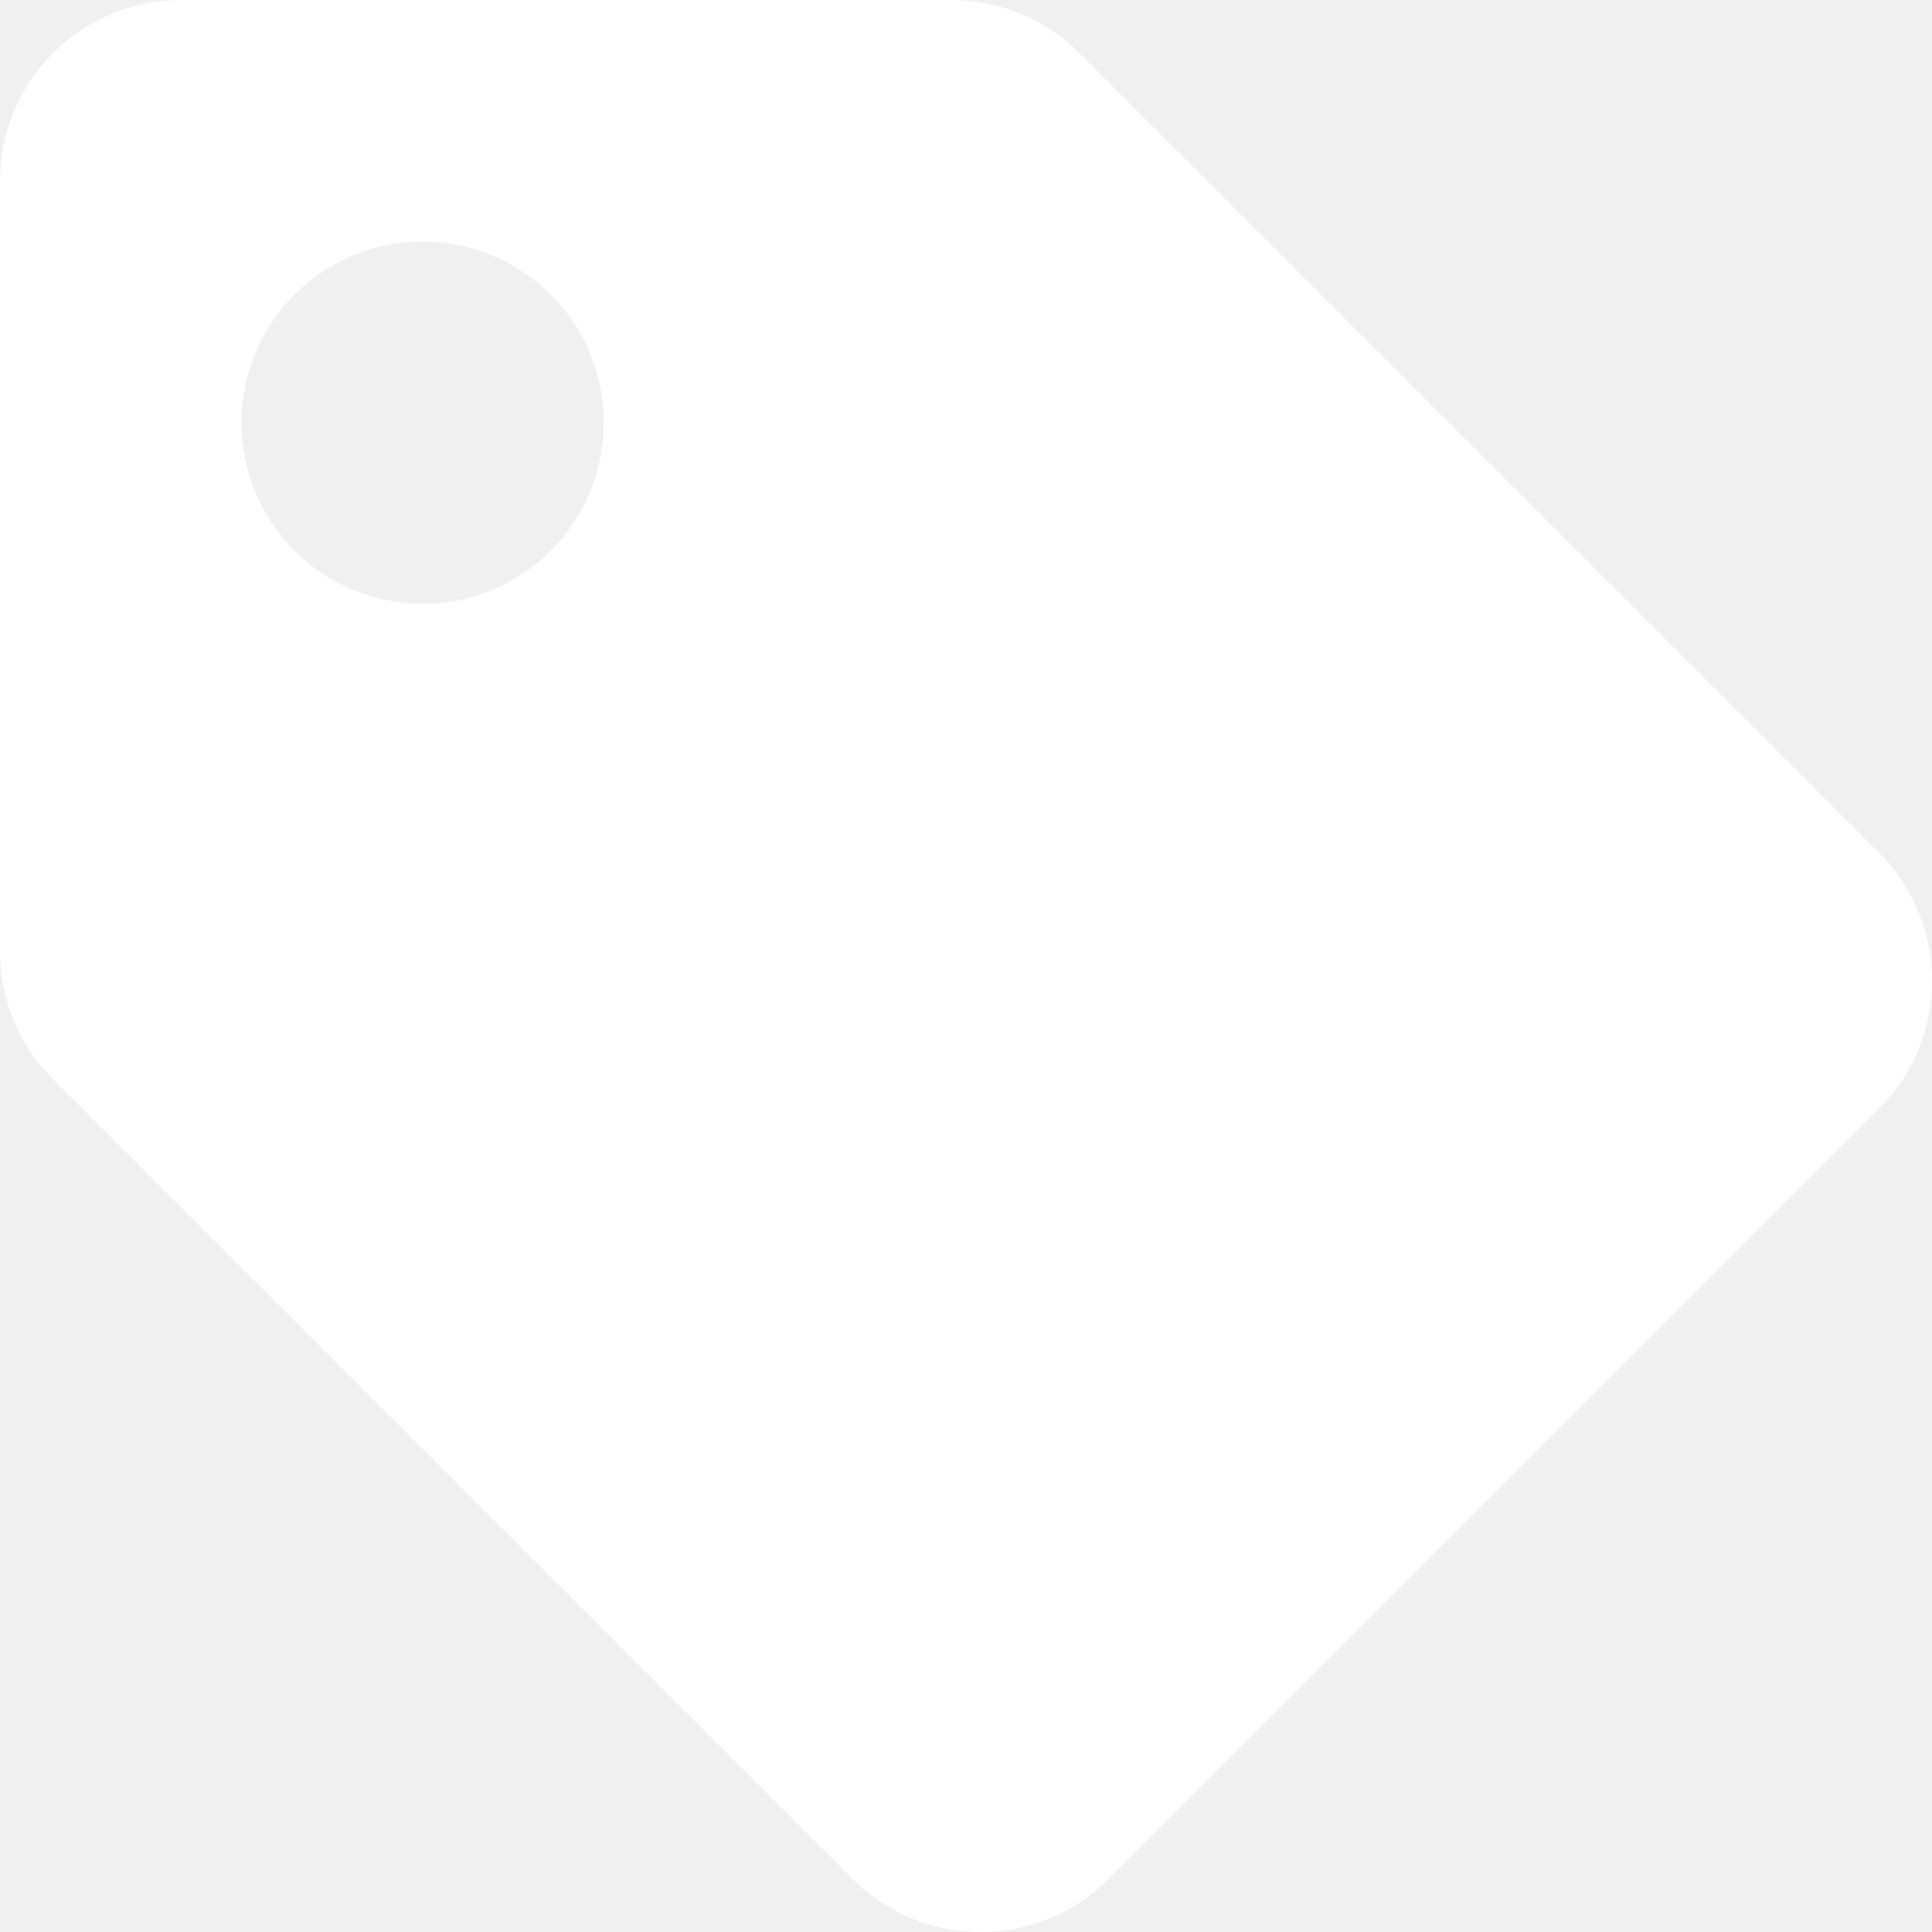
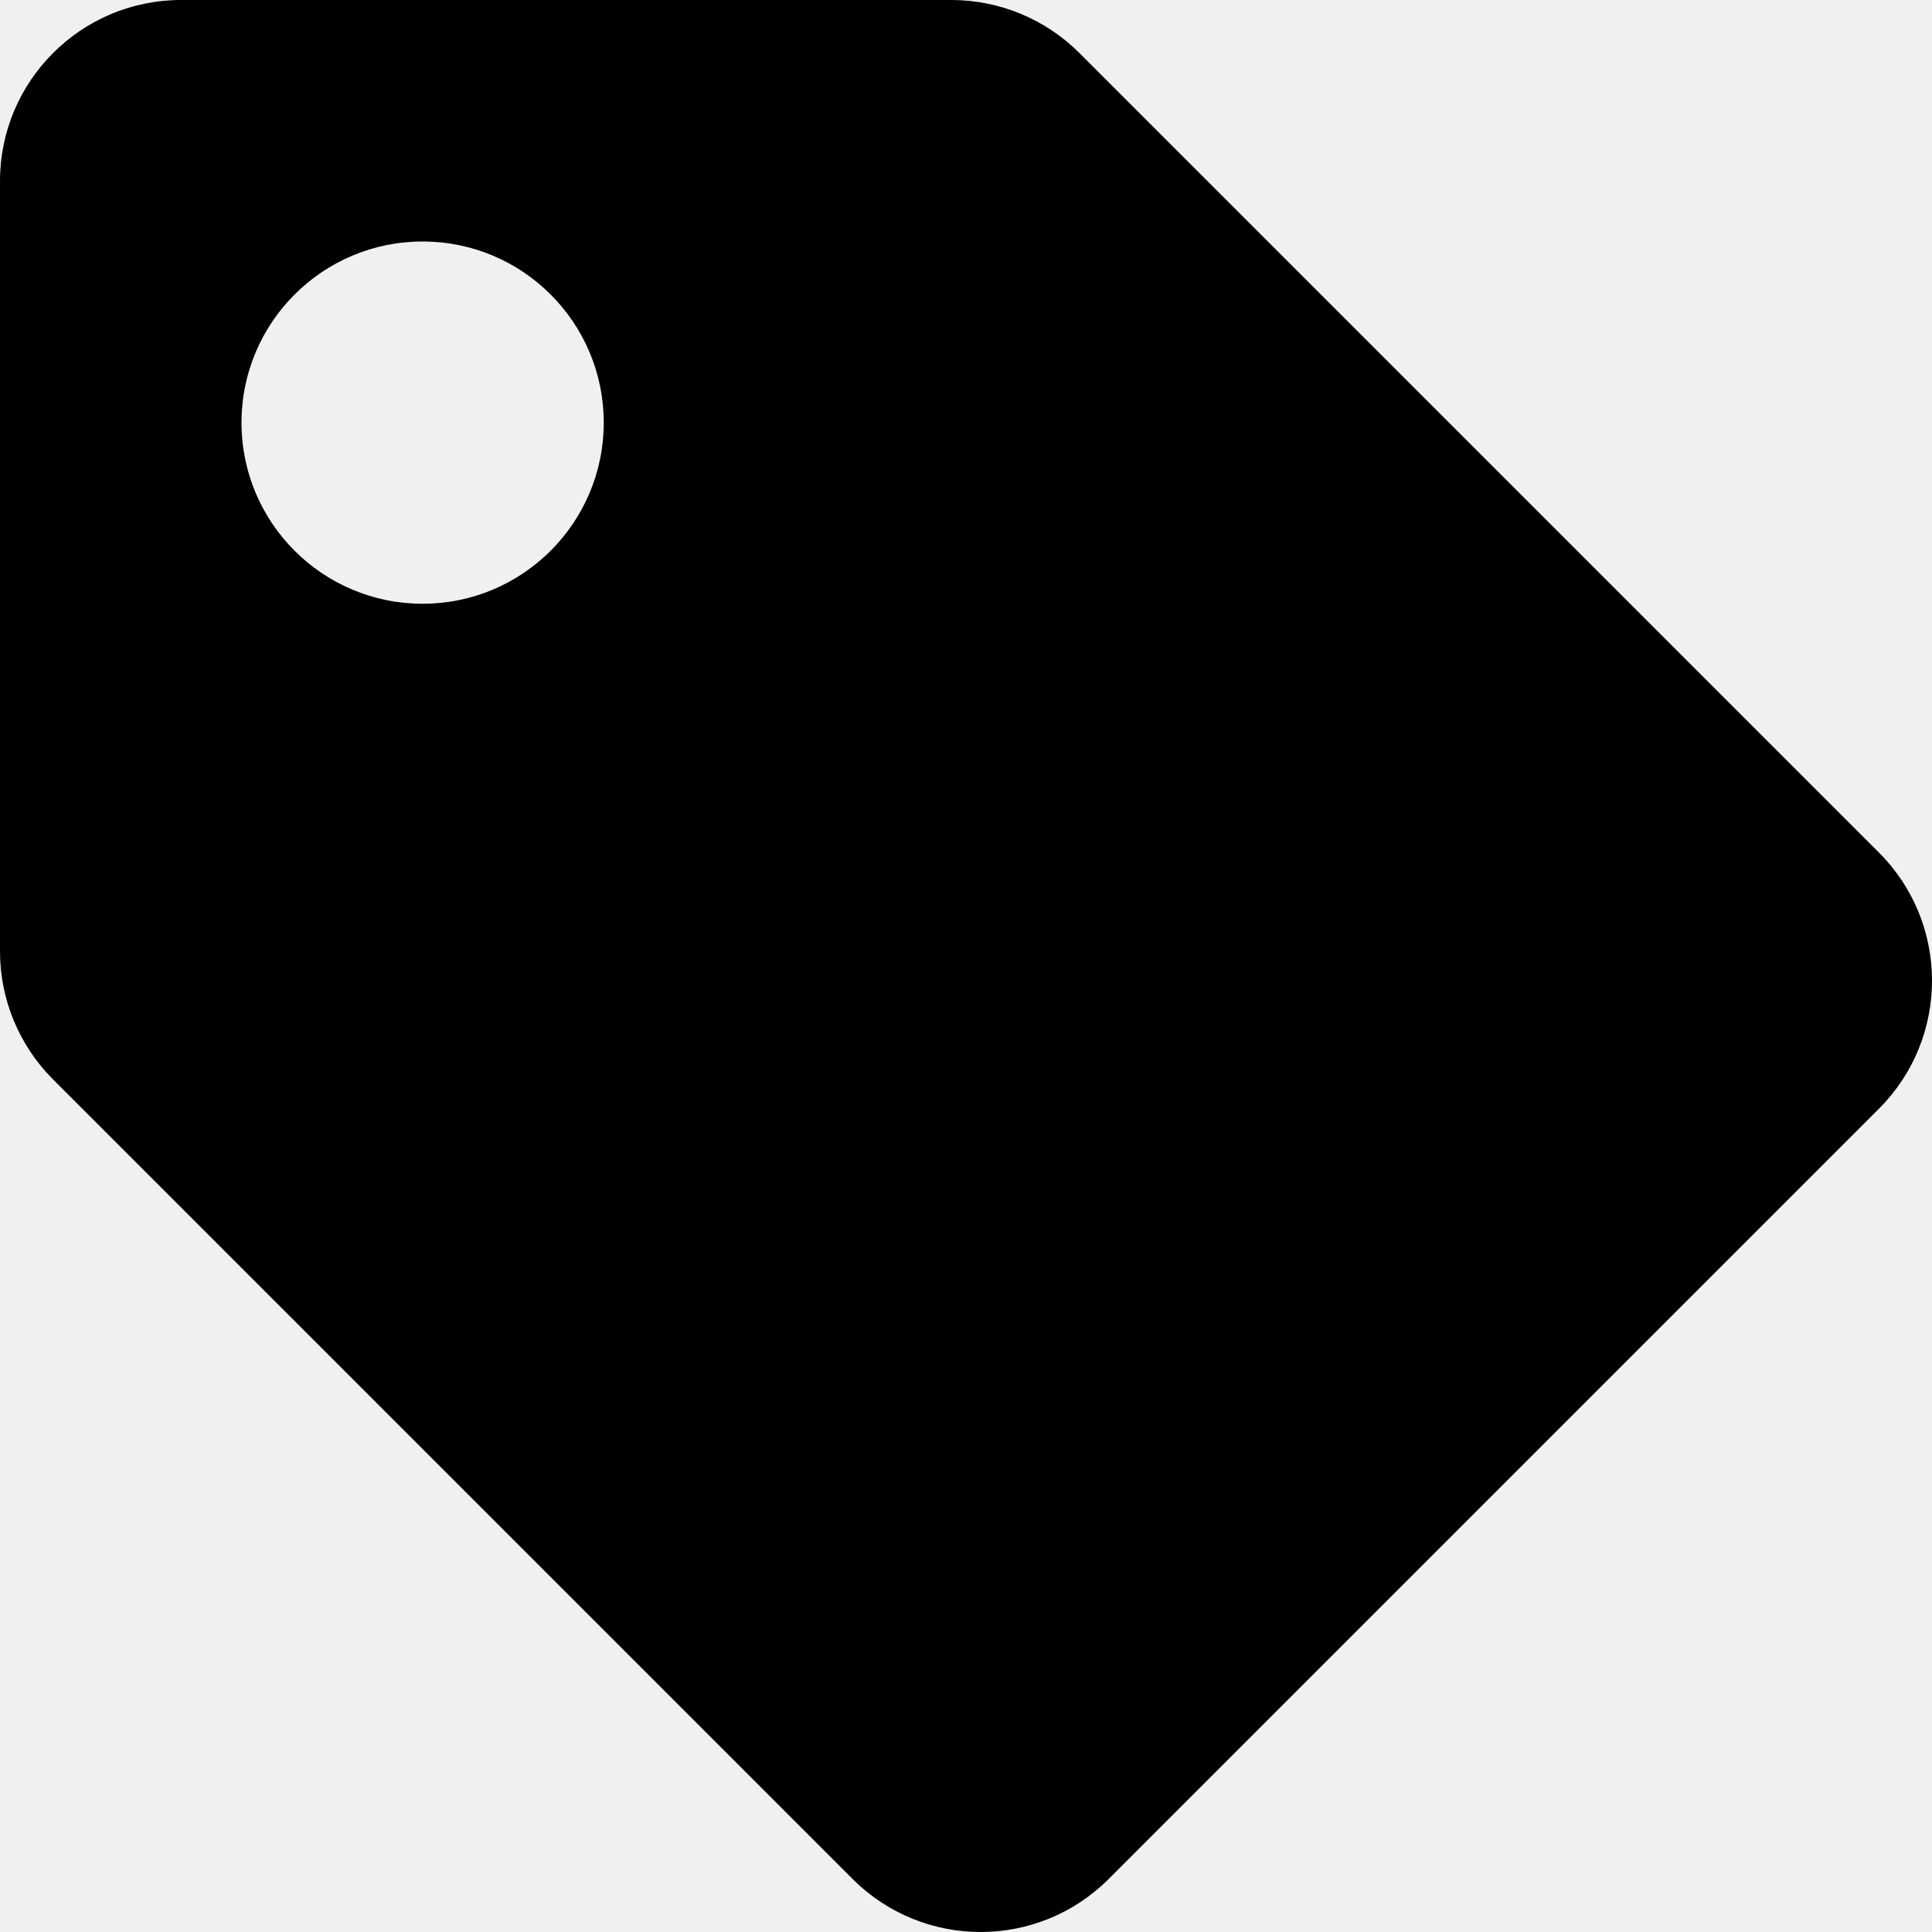
- <svg xmlns="http://www.w3.org/2000/svg" viewBox="0 0 512 512" fill="#ffffff">
+ <svg xmlns="http://www.w3.org/2000/svg" viewBox="0 0 512 512" fill="currentColor">
  <path d="M0 252.118V48C0 21.49 21.49 0 48 0h204.118a48 48 0 0 1 33.941 14.059l211.882 211.882c18.745 18.745 18.745 49.137 0 67.882L293.823 497.941c-18.745 18.745-49.137 18.745-67.882 0L14.059 286.059A48 48 0 0 1 0 252.118zM112 64c-26.51 0-48 21.49-48 48s21.49 48 48 48 48-21.49 48-48-21.49-48-48-48z" />
</svg>
